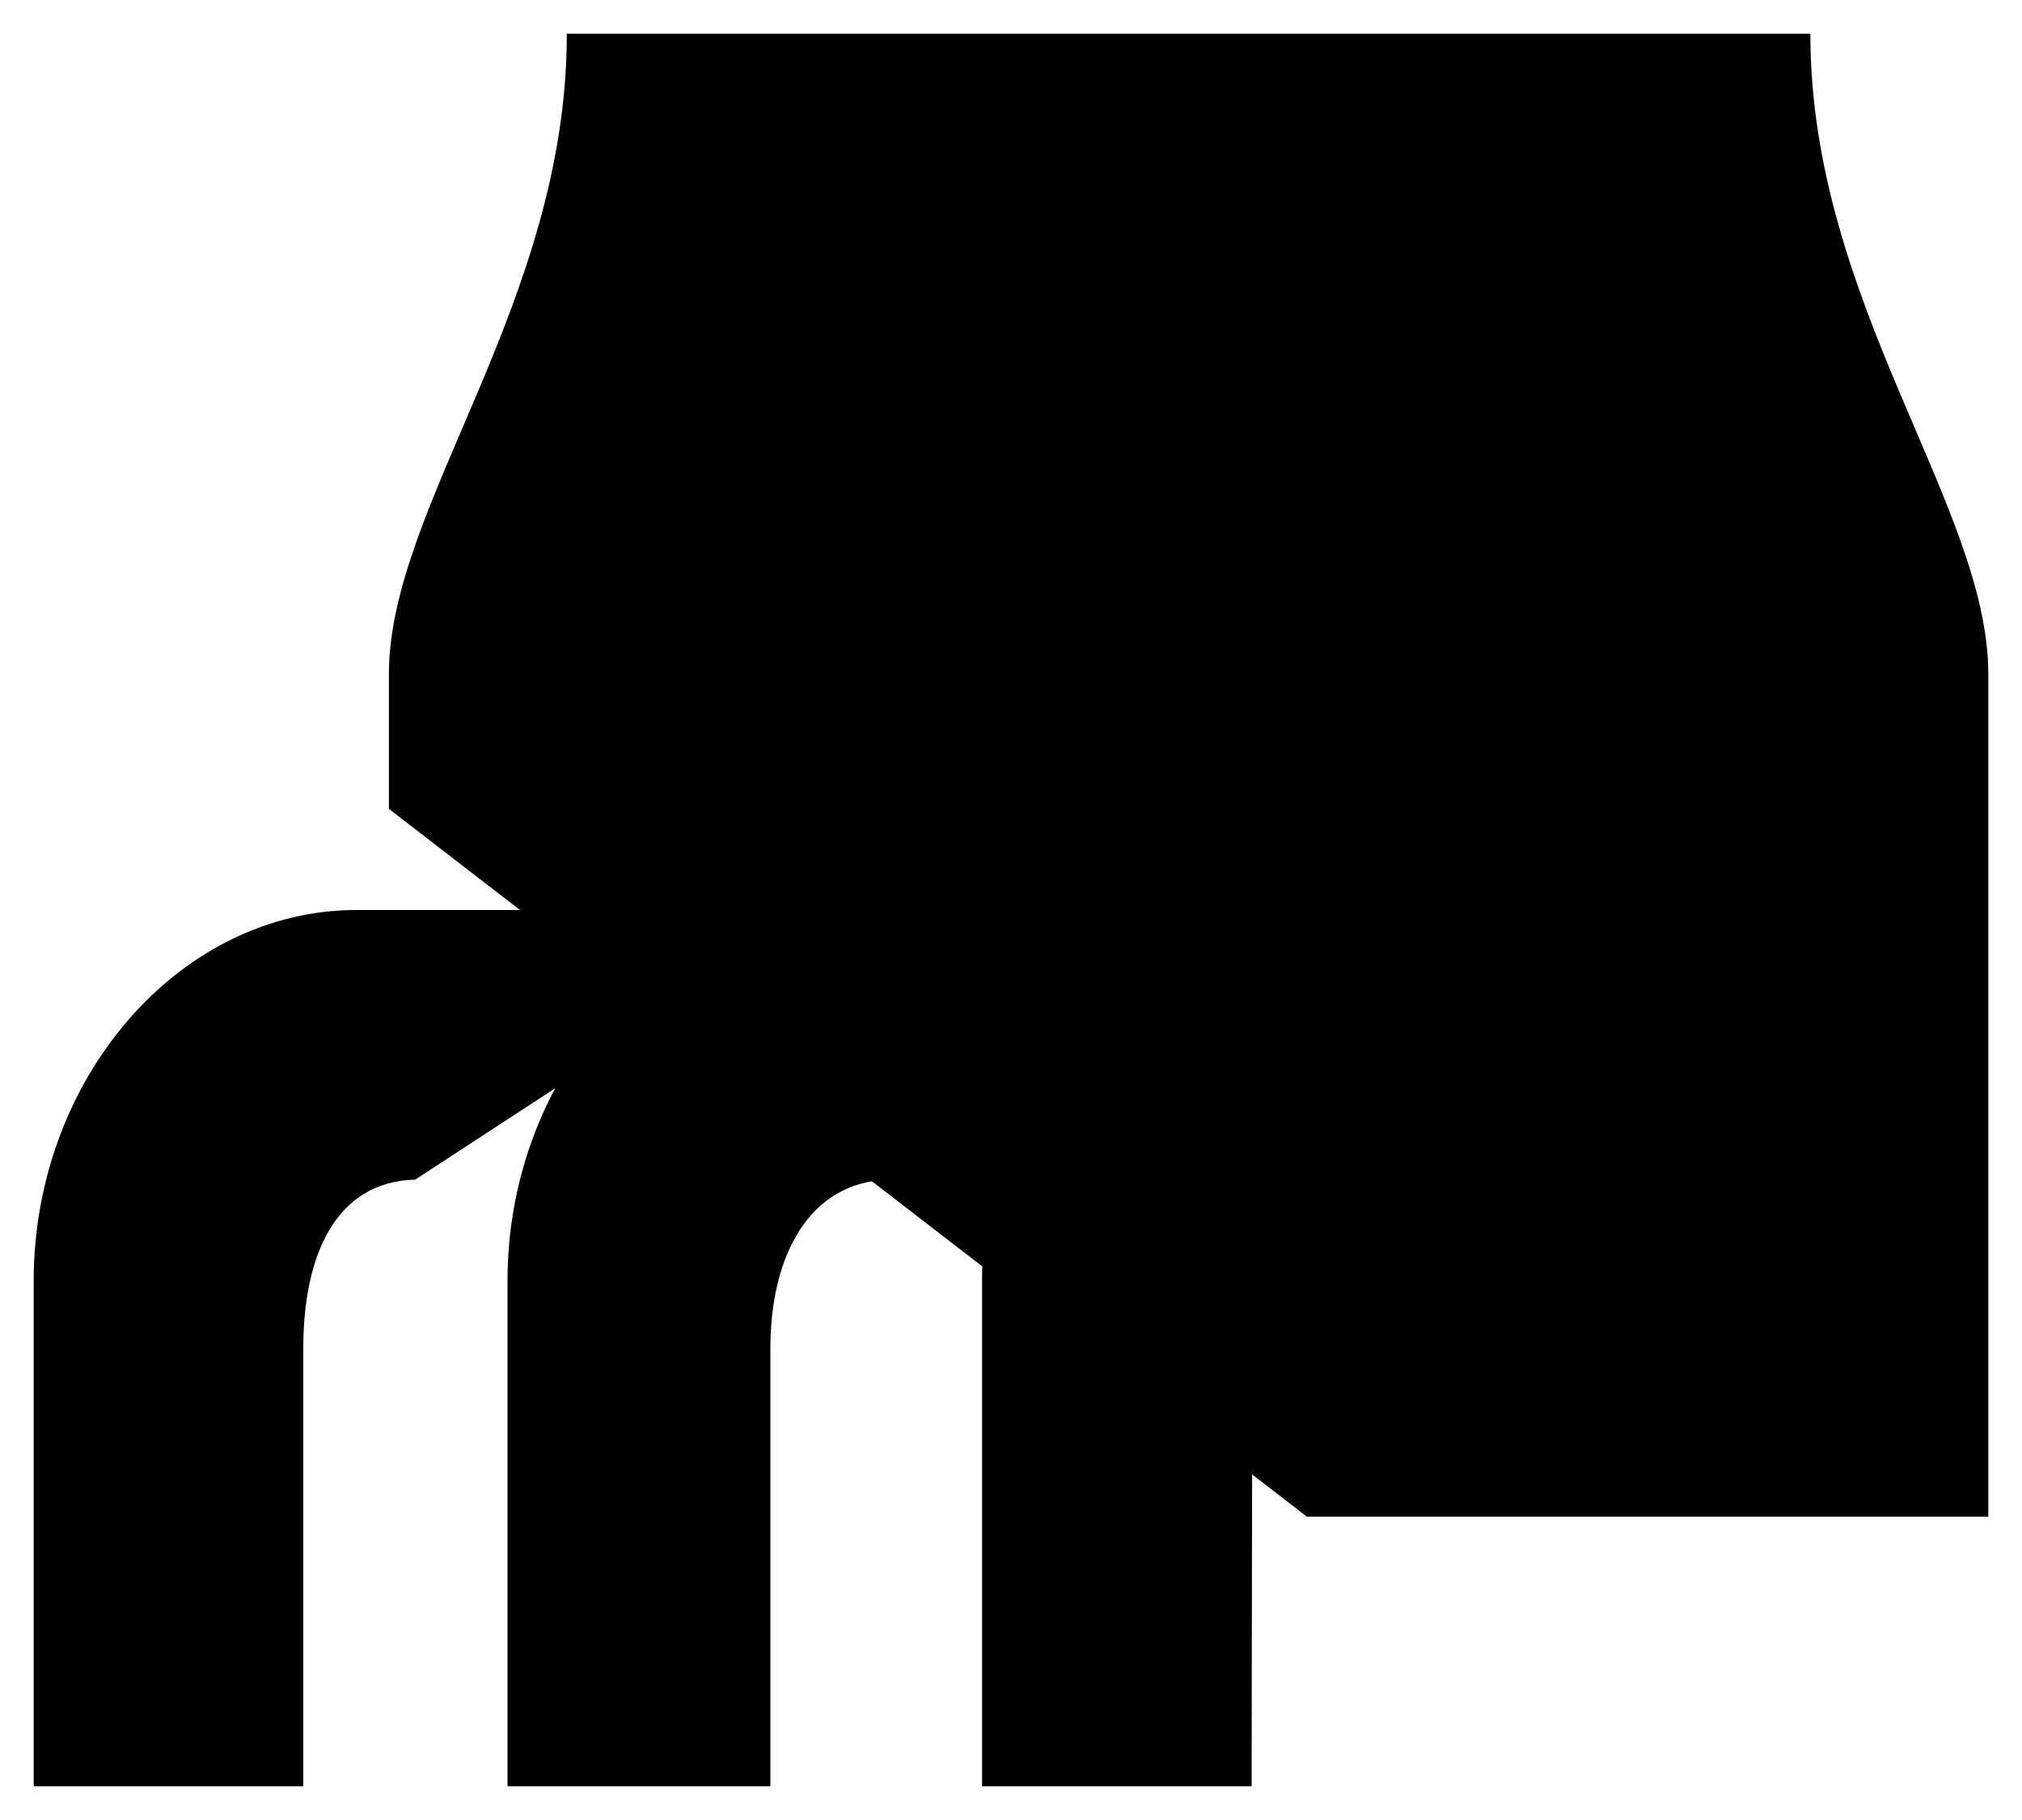
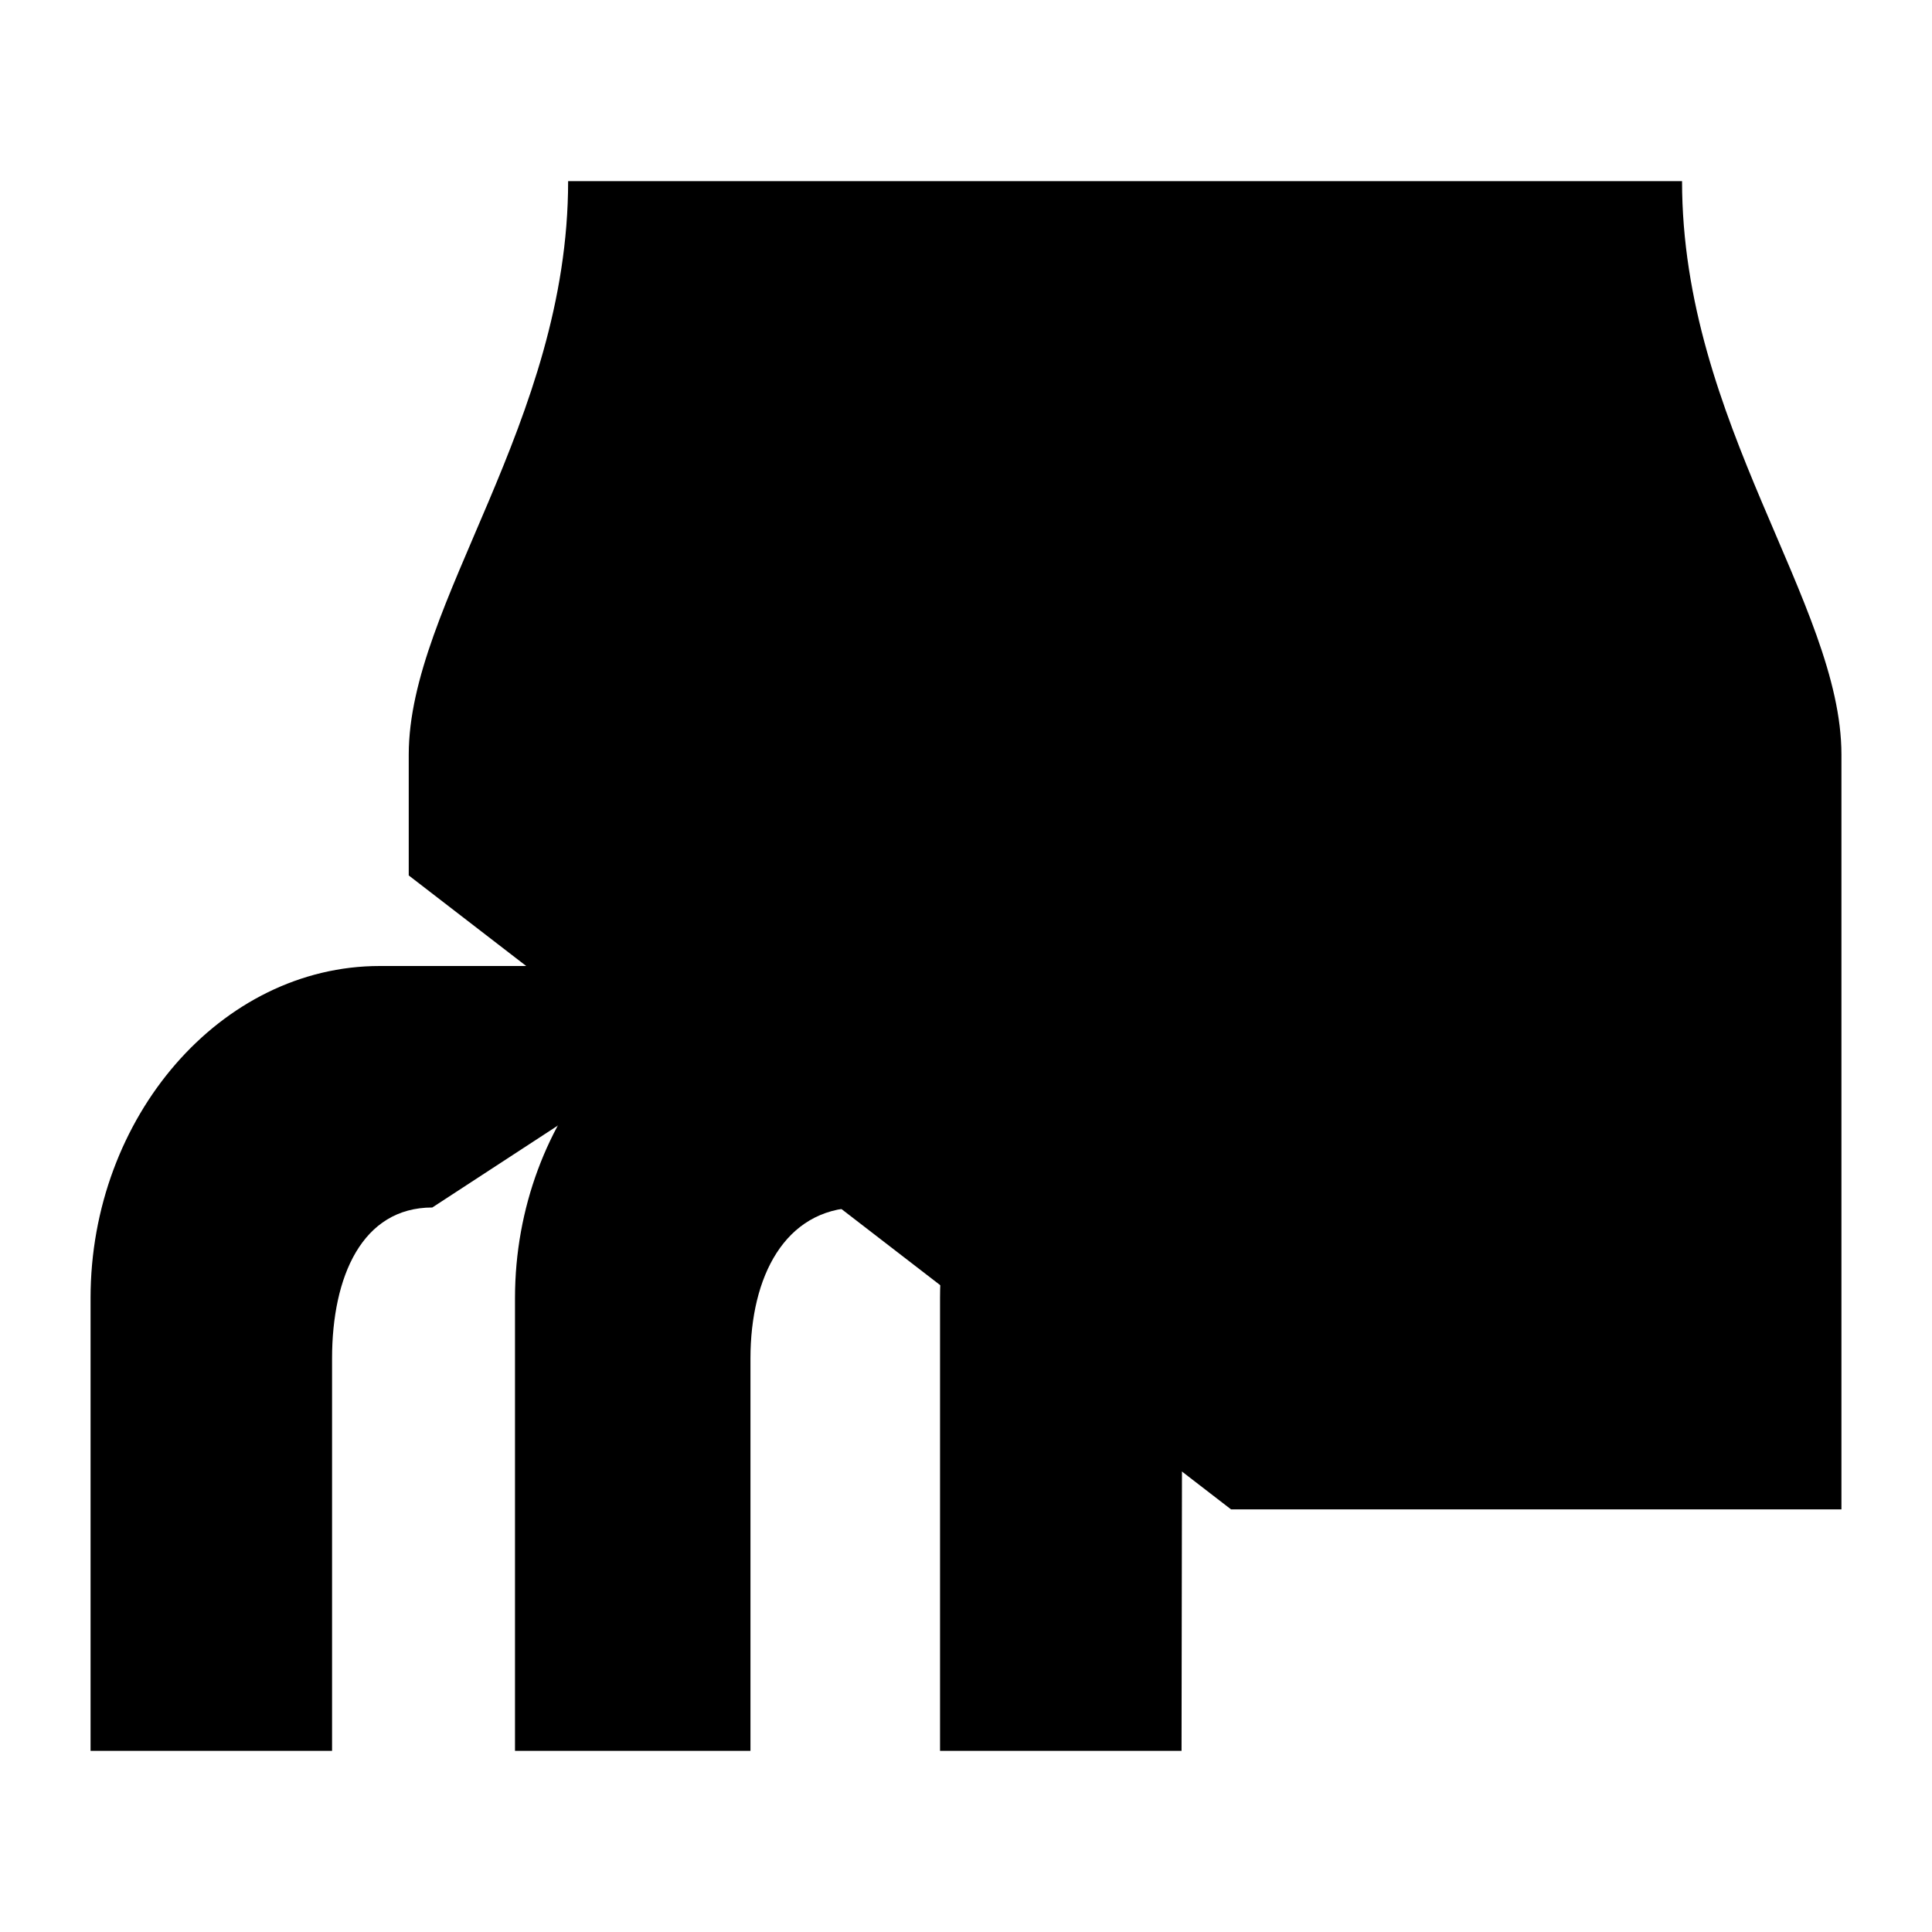
- <svg xmlns="http://www.w3.org/2000/svg" id="Layer_1" data-name="Layer 1" viewBox="0 0 30 27">
-   <path d="M19.57 29.5h-4V22c0-3 2.16-5.5 4.83-5.5h5.18v4h-4.3c-1.21 0-1.7 1.12-1.7 2.5z" transform="translate(-1 -3)" stroke-linejoin="round" />
-   <path d="M20.32 16.5h-7c-2.63 0-4.79 2.5-4.79 5.5v7.5h3.9V23c0-1.36.57-2.47 1.76-2.5" transform="translate(-1 -3)" stroke-linejoin="round" />
-   <path d="M13.29 16.5h-7C3.66 16.5 1.5 19 1.5 22v7.5h4V23c0-1.36.47-2.47 1.66-2.5" transform="translate(-1 -3)" stroke-linejoin="round" />
-   <path d="M6.77 15v-2c0-2.5 2.64-5.5 2.64-9.5h18.45c0 4 2.64 7 2.64 9.5v12.5H20.39" transform="translate(-1 -3)" stroke-linejoin="round" />
+ <svg xmlns="http://www.w3.org/2000/svg" id="Layer_1" data-name="Layer 1" viewBox="0 0 32 32">
+   <path d="M19.57 29h-4v-7.5c0-3 2.16-5.5 4.83-5.5h5.18v4h-4.3c-1.21 0-1.7 1.12-1.7 2.5z" stroke-linejoin="round" />
+   <path d="M20.32 16h-7c-2.63 0-4.79 2.5-4.79 5.5V29h3.9v-6.5c0-1.36.57-2.47 1.76-2.5" stroke-linejoin="round" />
+   <path d="M13.29 16h-7c-2.63 0-4.79 2.5-4.79 5.5V29h4v-6.5c0-1.36.5-2.5 1.66-2.5" stroke-linejoin="round" />
+   <path d="M6.77 14.5v-2C6.77 10 9.41 7 9.41 3h18.45c0 4 2.64 7 2.64 9.5V25H20.39" stroke-linejoin="round" />
</svg>
